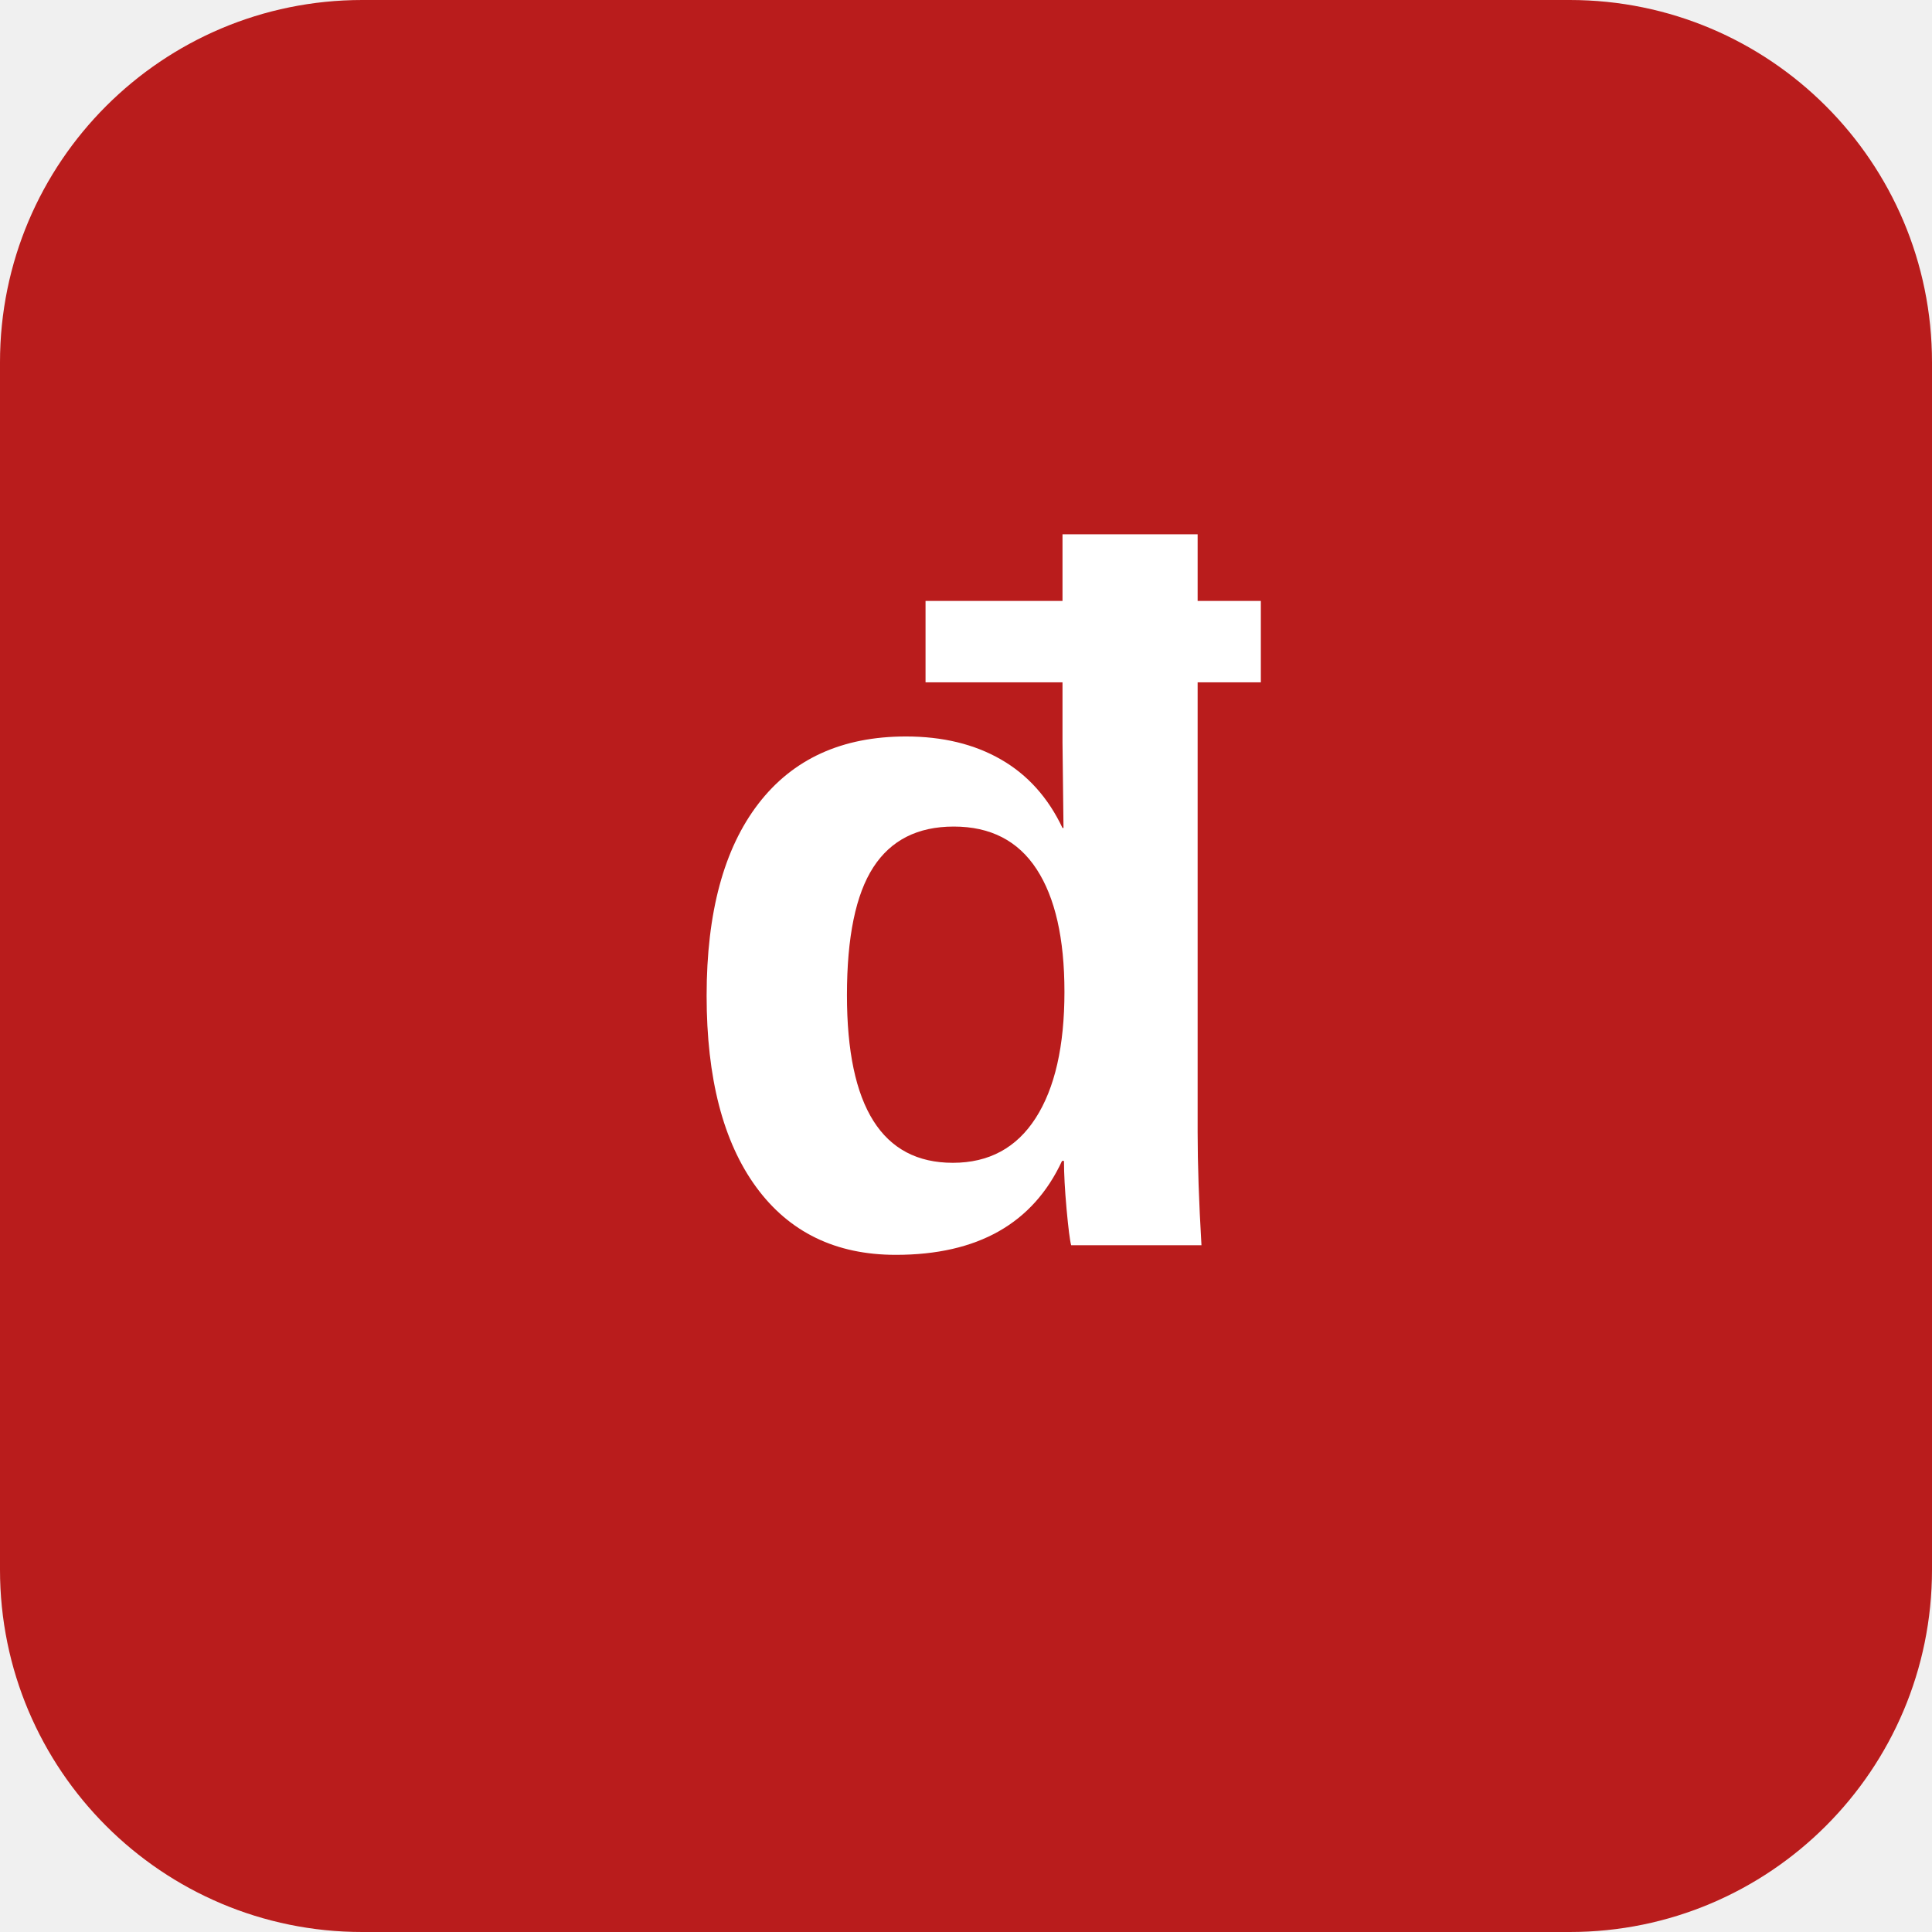
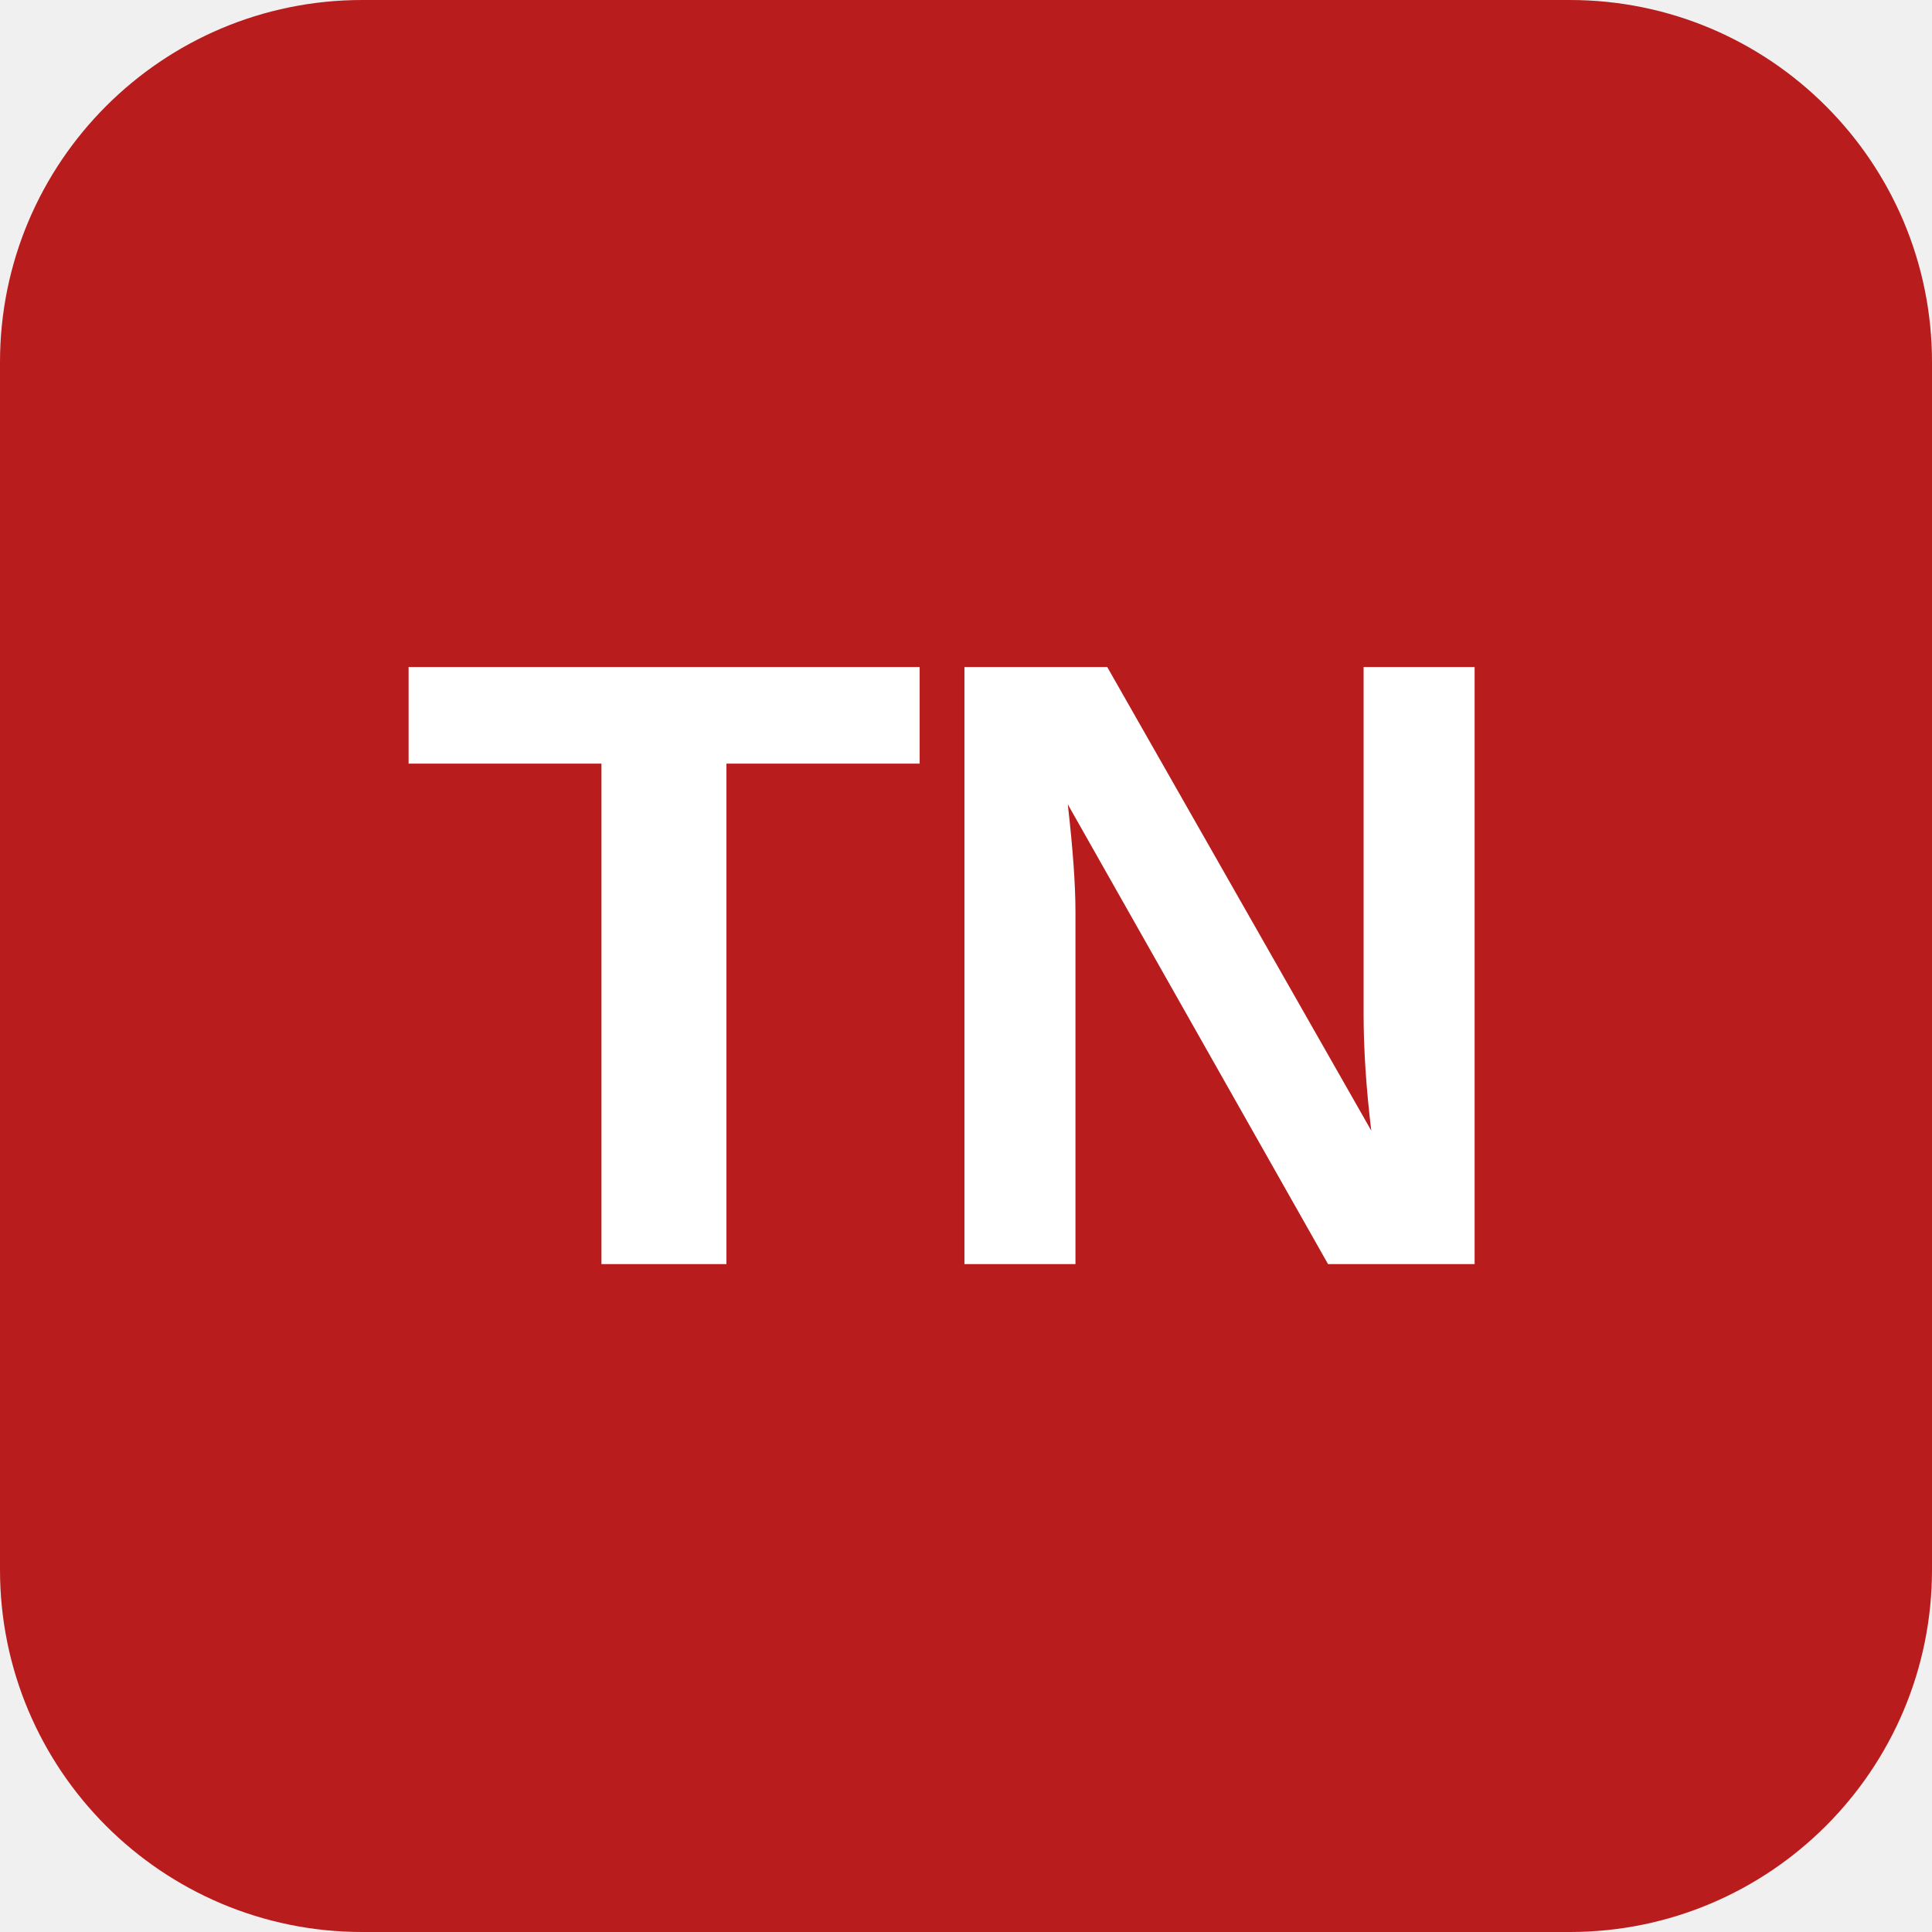
<svg xmlns="http://www.w3.org/2000/svg" viewBox="0 0 512 512">
  <rect width="512" height="512" rx="96" fill="#b91c1c" />
-   <text x="256" y="330" font-size="260" text-anchor="middle" font-family="Arial, sans-serif" font-weight="900" fill="#ffffff">đ</text>
+   <text x="256" y="335" font-size="230" text-anchor="middle" font-family="Arial, Helvetica, sans-serif" font-weight="900" letter-spacing="-6" fill="#ffffff">TN</text>
</svg>
